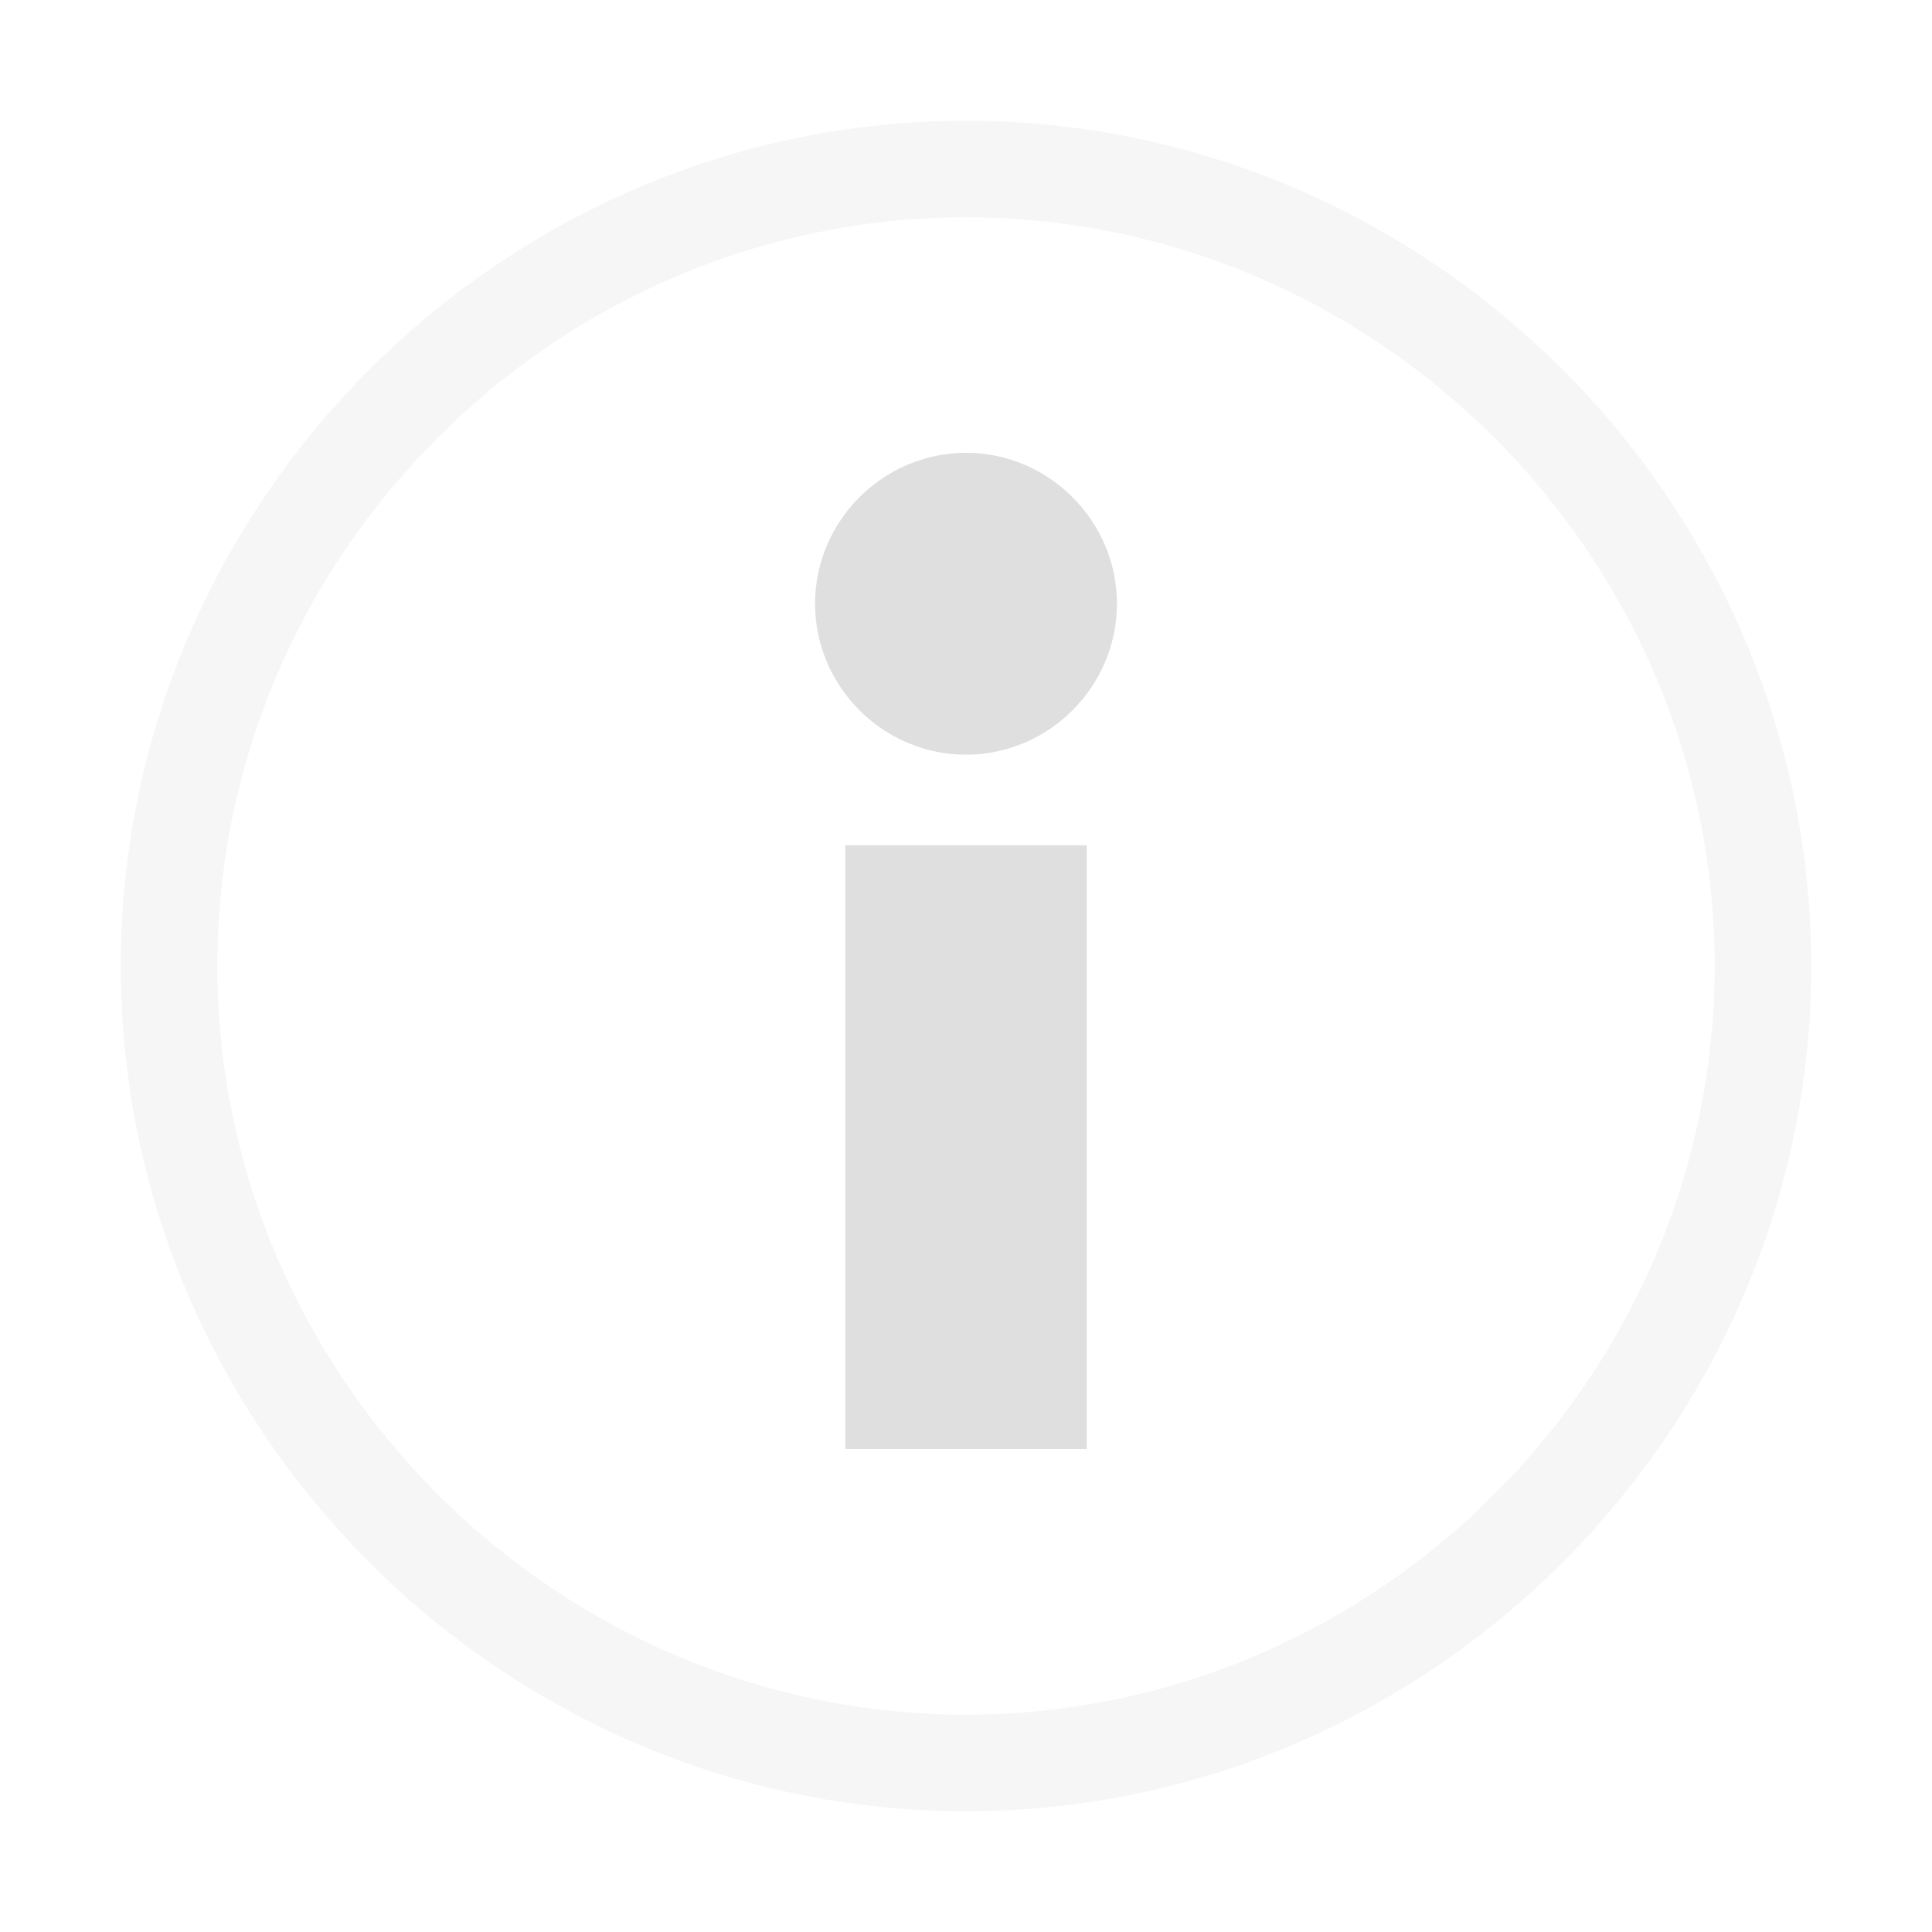
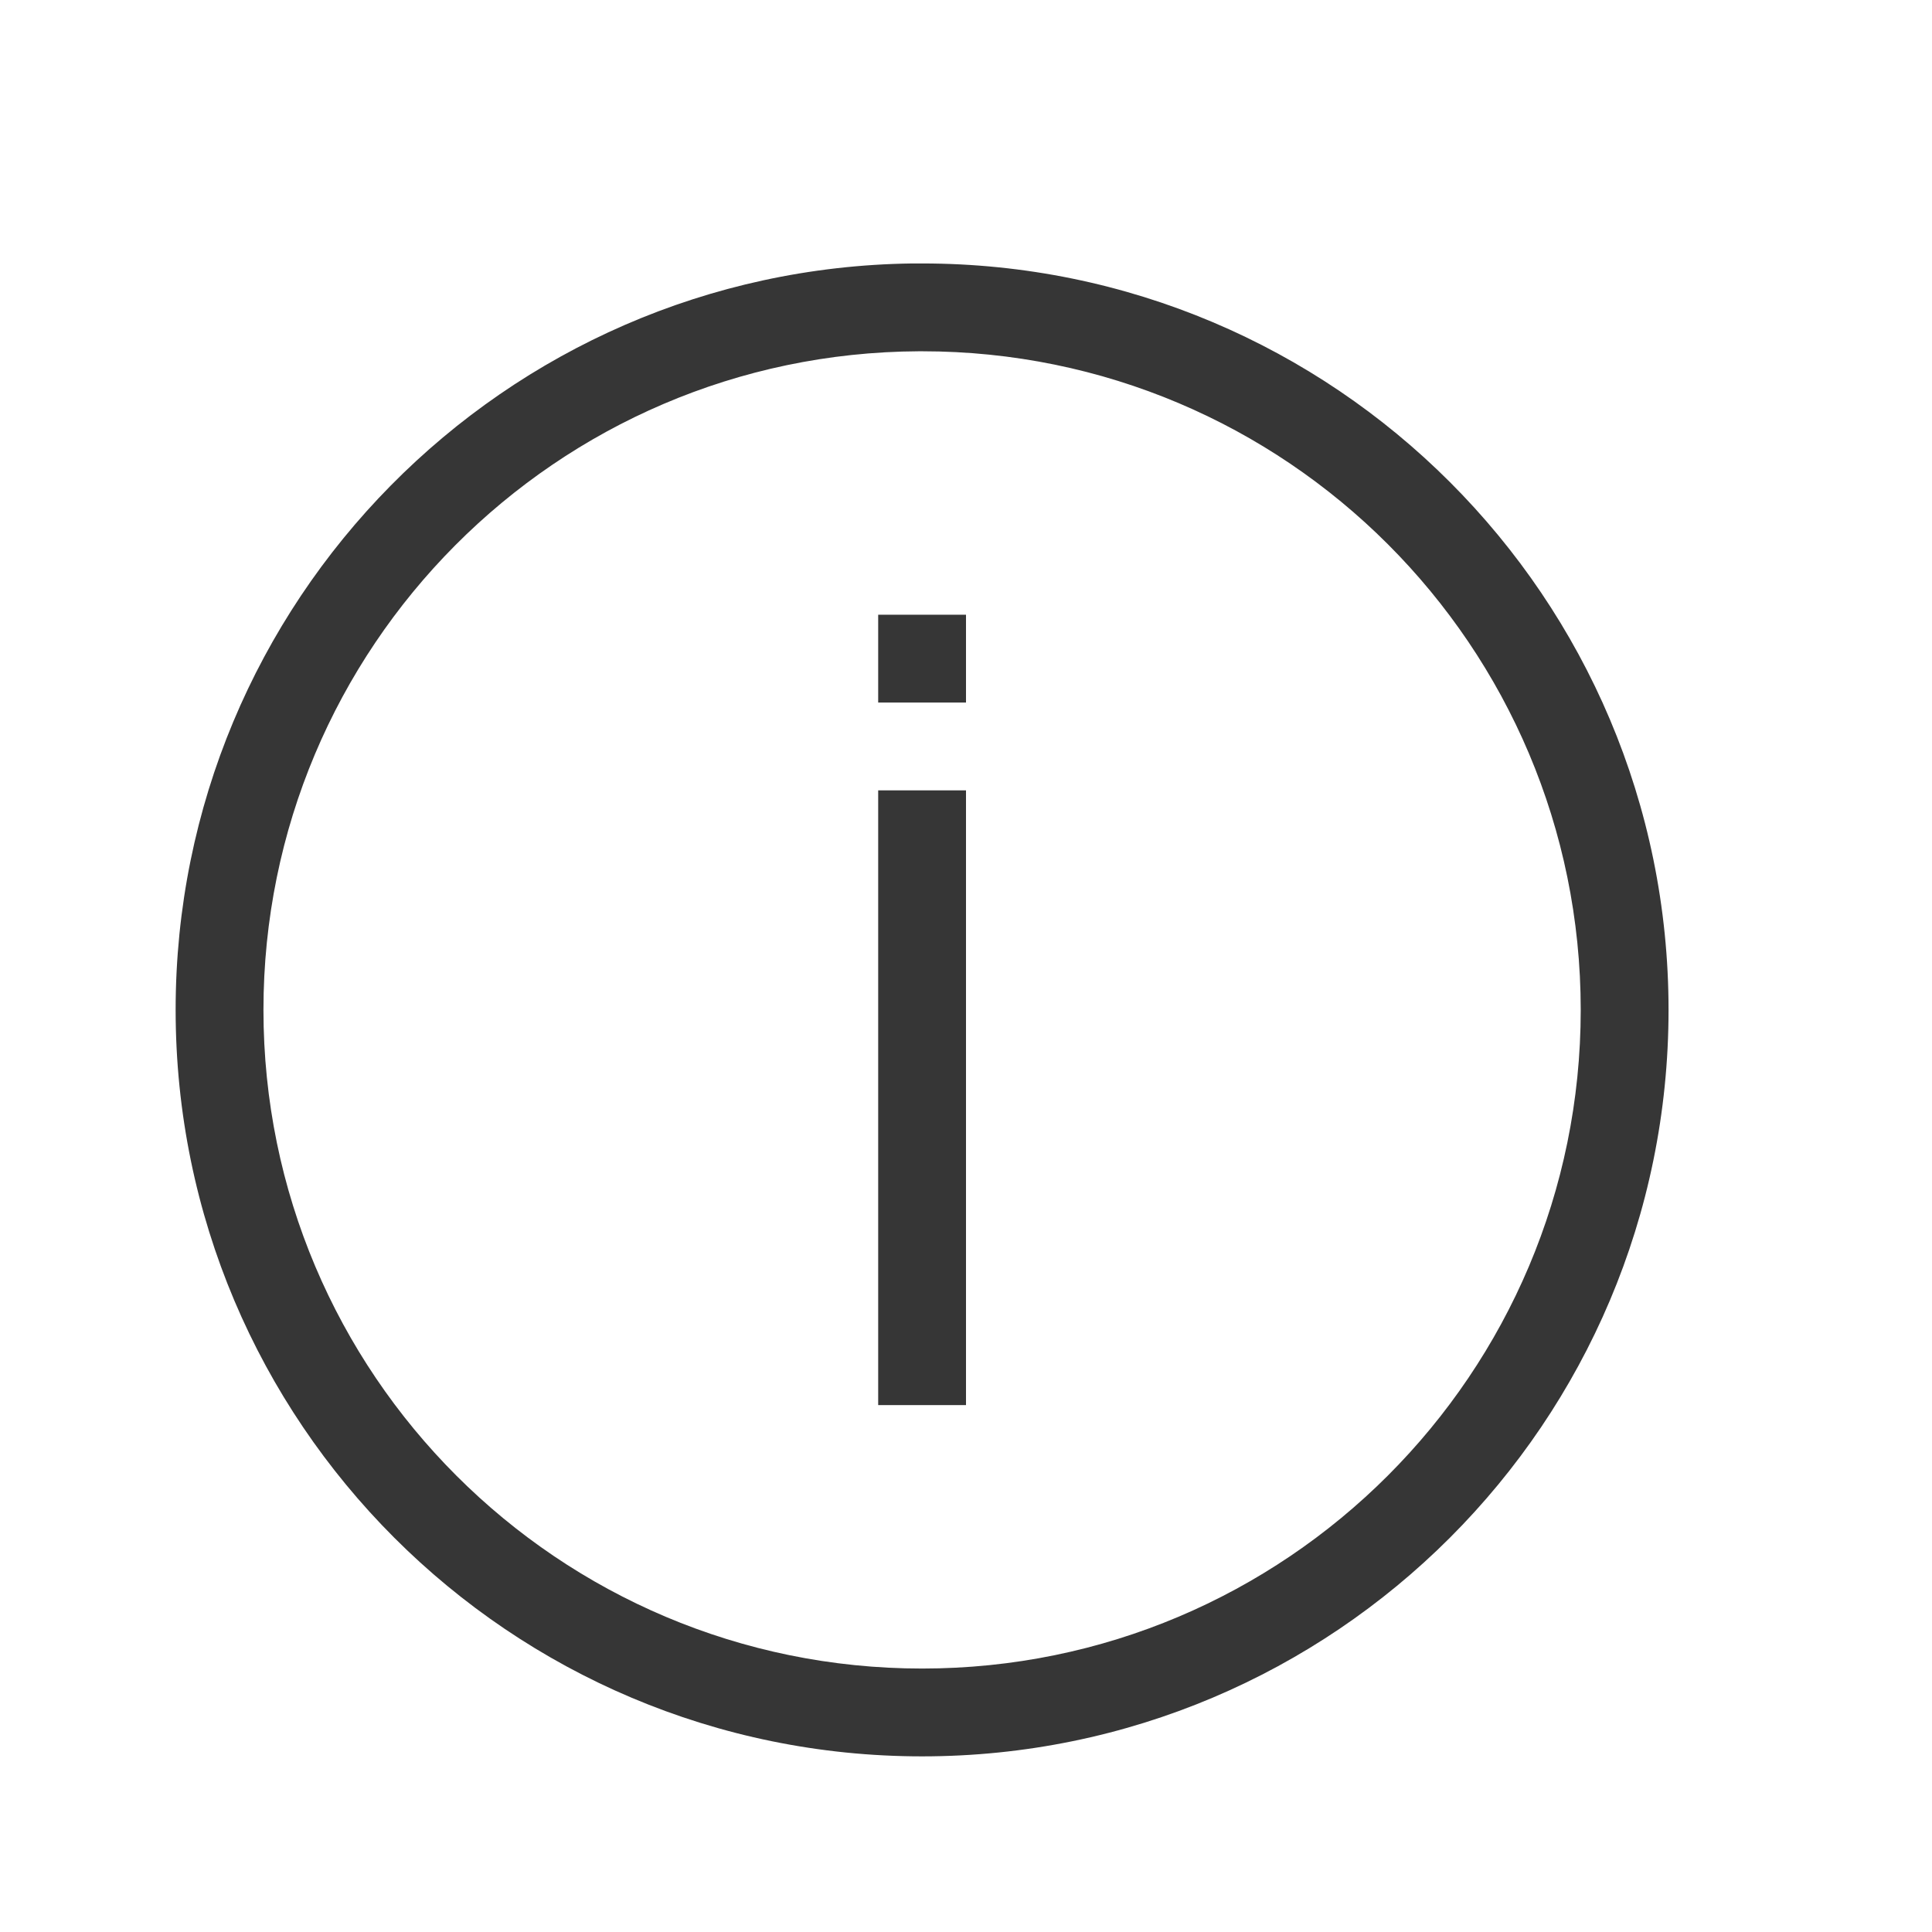
- <svg xmlns="http://www.w3.org/2000/svg" style="clip-rule:evenodd;fill-rule:evenodd;stroke-linejoin:round;stroke-miterlimit:2" width="16" height="16">
+ <svg xmlns="http://www.w3.org/2000/svg" version="1.1" viewBox="0 0 22 22">
  <defs>
-     <style id="current-color-scheme" type="text/css">
-    .ColorScheme-Text { color:#dfdfdf; } .ColorScheme-Highlight { color:#4285f4; } .ColorScheme-NeutralText { color:#ff9800; } .ColorScheme-PositiveText { color:#4caf50; } .ColorScheme-NegativeText { color:#f44336; }
-   </style>
+     <style id="current-color-scheme" type="text/css">.ColorScheme-Text {
+         color:#363636;
+       }</style>
  </defs>
-   <path fill-opacity=".3" style="fill:currentColor" class="ColorScheme-Text" d="m8 1c-3.84 0-7 3.16-7 7s3.16 7 7 7 7-3.16 7-7-3.16-7-7-7zm0 0.8c3.401 0 6.2 2.799 6.2 6.2s-2.799 6.2-6.2 6.2-6.2-2.799-6.2-6.2 2.799-6.2 6.2-6.2z" />
-   <rect style="fill:currentColor" class="ColorScheme-Text" width="2" height="5" x="7" y="7" />
-   <path style="fill:currentColor" class="ColorScheme-Text" d="m8 3.75c0.686 0 1.25 0.564 1.25 1.25s-0.564 1.25-1.25 1.25-1.25-0.564-1.25-1.25 0.564-1.25 1.25-1.25z" />
+   <path class="ColorScheme-Text" d="m10 7v1h1v-1zm0 2v7h1v-7z" fill="currentColor" />
+   <path d="m10.387 3a8.5 8.5 0 0 0-8.387 8.5 8.5 8.5 0 0 0 8.5 8.5 8.5 8.5 0 0 0 8.5-8.5 8.5 8.5 0 0 0-8.5-8.5 8.5 8.5 0 0 0-0.113 0zm0.076 1a7.5 7.5 0 0 1 0.037 0 7.5 7.5 0 0 1 7.5 7.5 7.5 7.5 0 0 1-7.5 7.5 7.5 7.5 0 0 1-7.5-7.5 7.5 7.5 0 0 1 7.463-7.5z" class="ColorScheme-Text" fill="currentColor" />
</svg>
